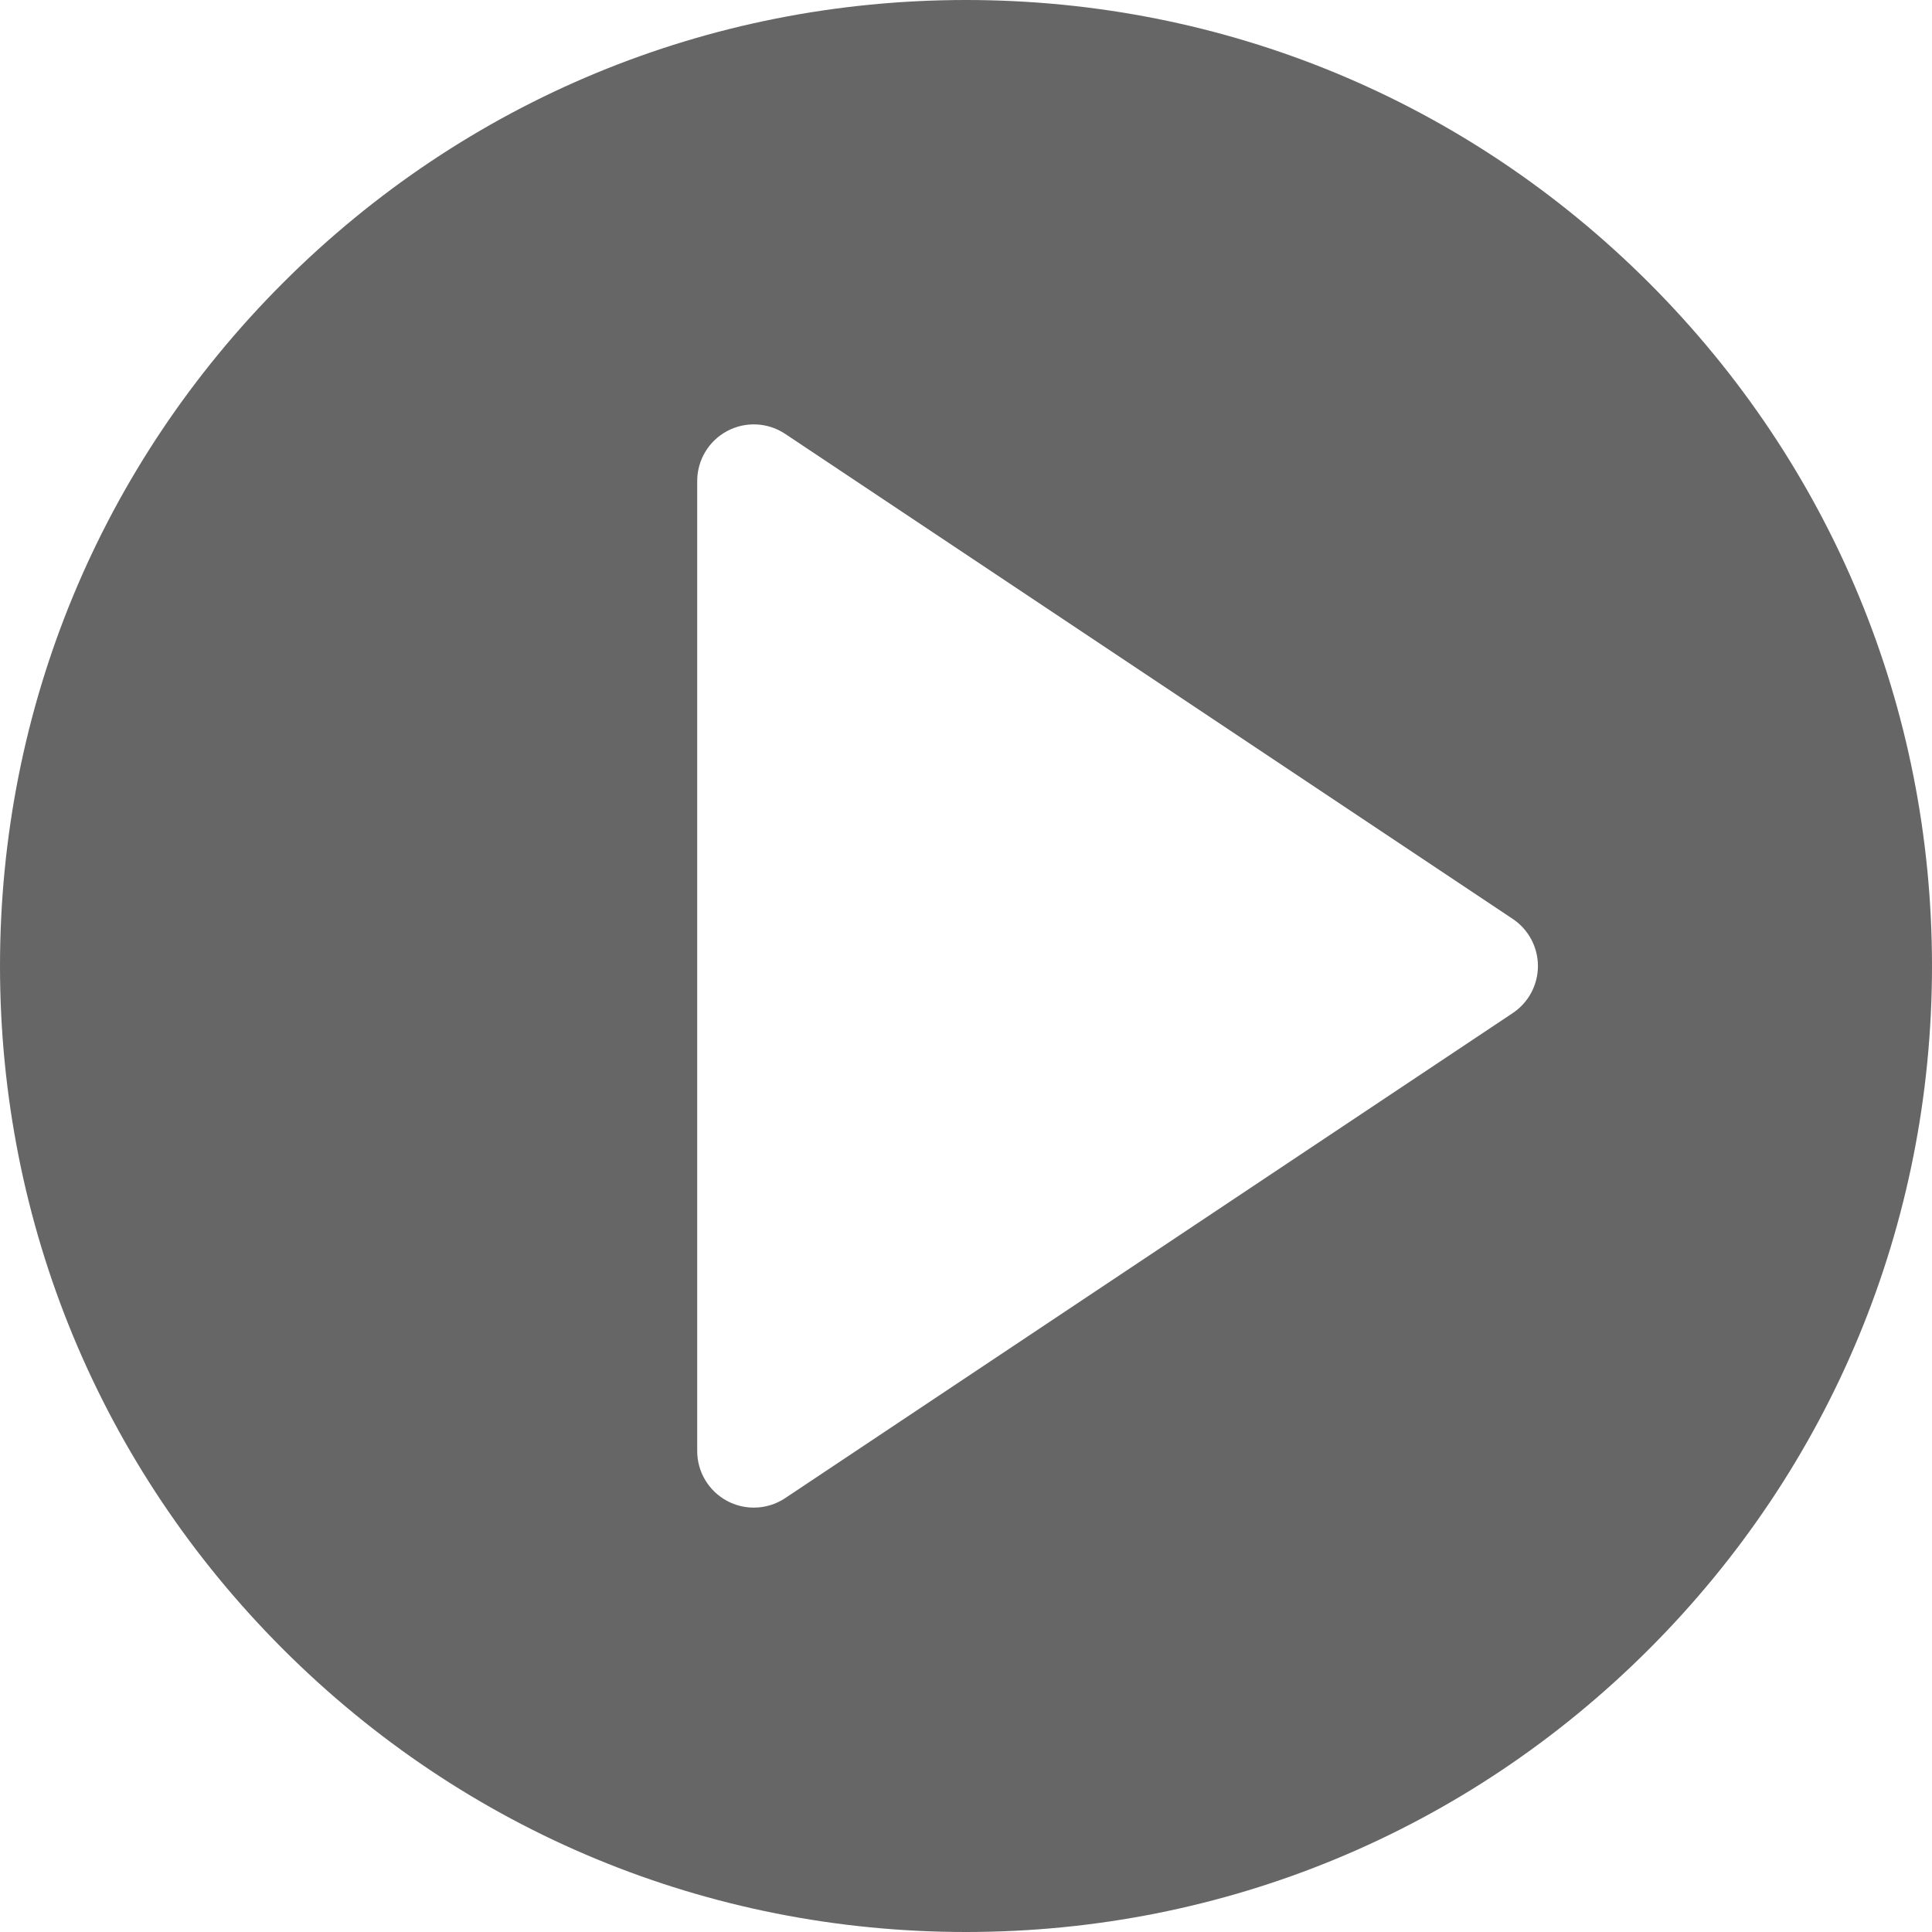
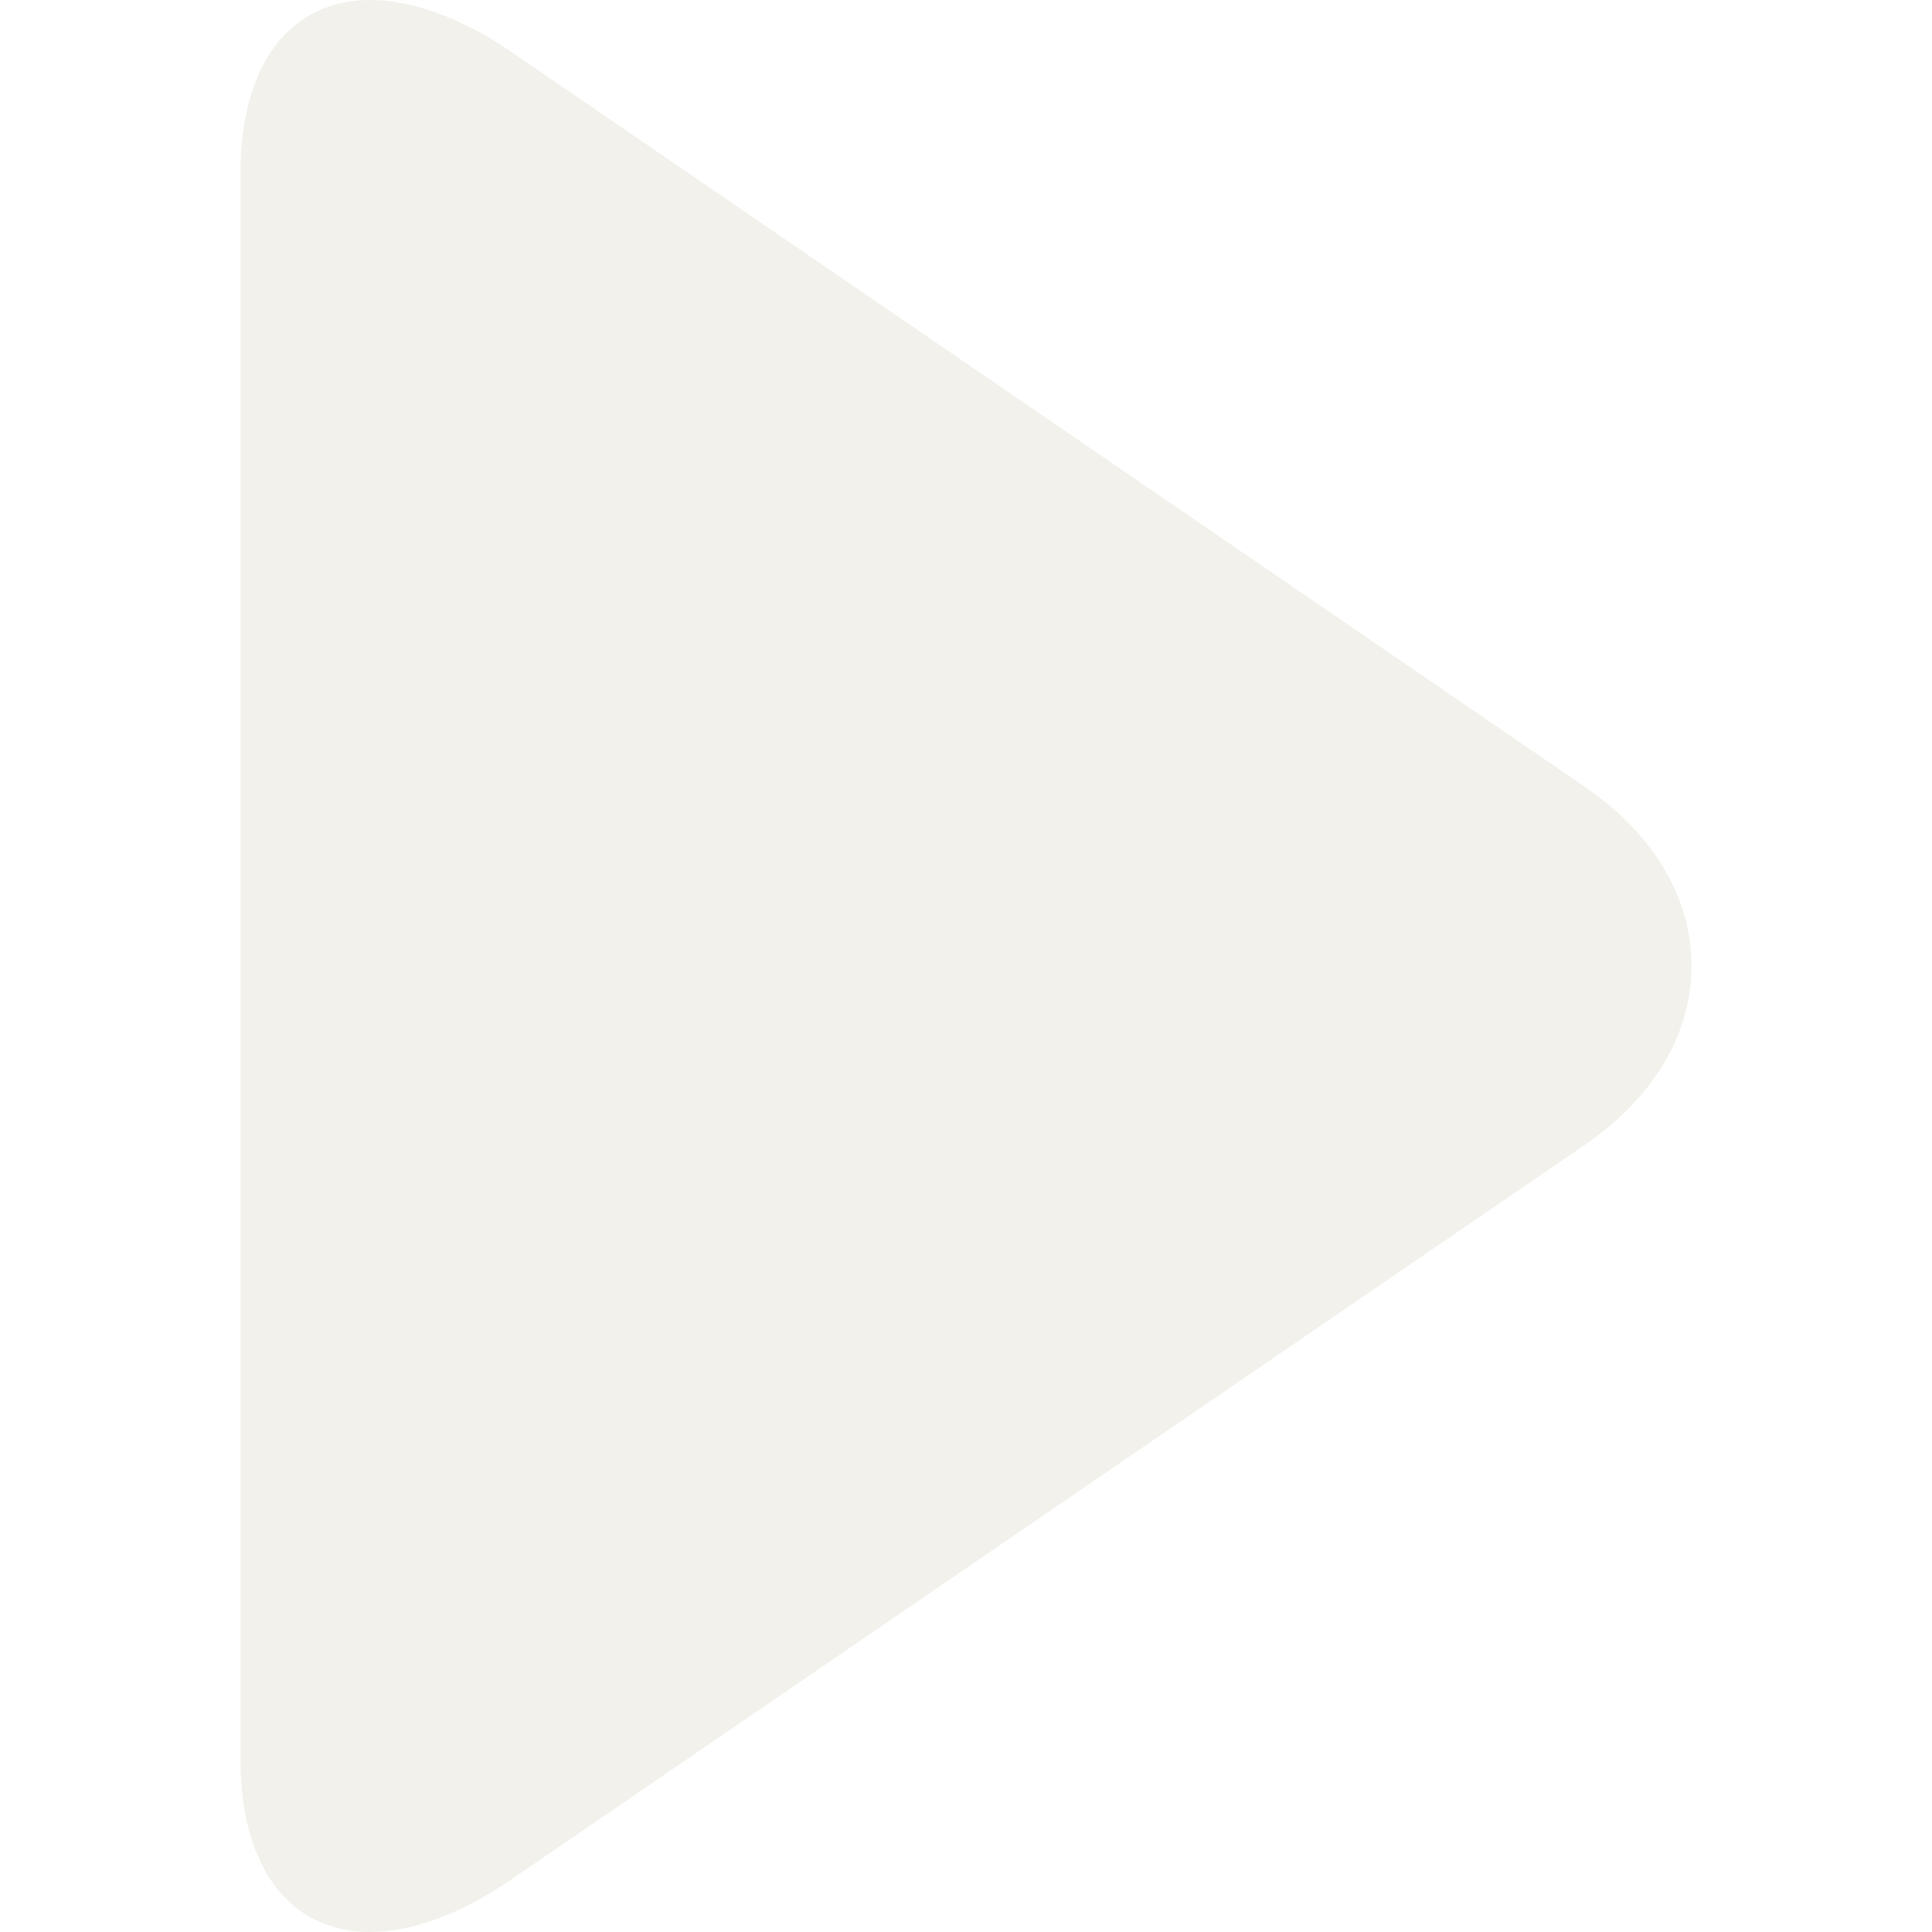
- <svg xmlns="http://www.w3.org/2000/svg" fill="#666" version="1.1" id="Capa_1" x="0px" y="0px" viewBox="0 0 512 512" style="enable-background:new 0 0 512 512;" xml:space="preserve">
+ <svg xmlns="http://www.w3.org/2000/svg" version="1.1" id="Layer_1" x="0px" y="0px" viewBox="0 0 494.148 494.148" fill="#F2F1EB" style="enable-background:new 0 0 494.148 494.148;" xml:space="preserve">
  <g>
    <g>
-       <path d="M437.019,74.98C388.667,26.628,324.38,0,256,0C187.619,0,123.332,26.629,74.98,74.98C26.629,123.332,0,187.62,0,256    c0,68.381,26.629,132.668,74.98,181.02C123.332,485.371,187.619,512,256,512c68.38,0,132.667-26.629,181.019-74.98    C485.371,388.667,512,324.38,512,256S485.371,123.333,437.019,74.98z M400.887,268.482L208.086,397.014    c-2.51,1.674-5.411,2.52-8.321,2.52c-2.427,0-4.859-0.588-7.077-1.775c-4.877-2.609-7.922-7.693-7.922-13.225V127.467    c0-5.532,3.045-10.615,7.922-13.225c4.876-2.61,10.795-2.325,15.398,0.745L400.887,243.52c4.173,2.782,6.68,7.466,6.68,12.481    C407.566,261.017,405.06,265.699,400.887,268.482z" />
+       <path d="M405.284,201.188L130.804,13.28C118.128,4.596,105.356,0,94.74,0C74.216,0,61.52,16.472,61.52,44.044v406.124    c0,27.54,12.68,43.98,33.156,43.98c10.632,0,23.2-4.6,35.904-13.308l274.608-187.904c17.66-12.104,27.44-28.392,27.44-45.884    C432.632,229.572,422.964,213.288,405.284,201.188z" />
    </g>
  </g>
  <g>
</g>
  <g>
</g>
  <g>
</g>
  <g>
</g>
  <g>
</g>
  <g>
</g>
  <g>
</g>
  <g>
</g>
  <g>
</g>
  <g>
</g>
  <g>
</g>
  <g>
</g>
  <g>
</g>
  <g>
</g>
  <g>
</g>
</svg>
